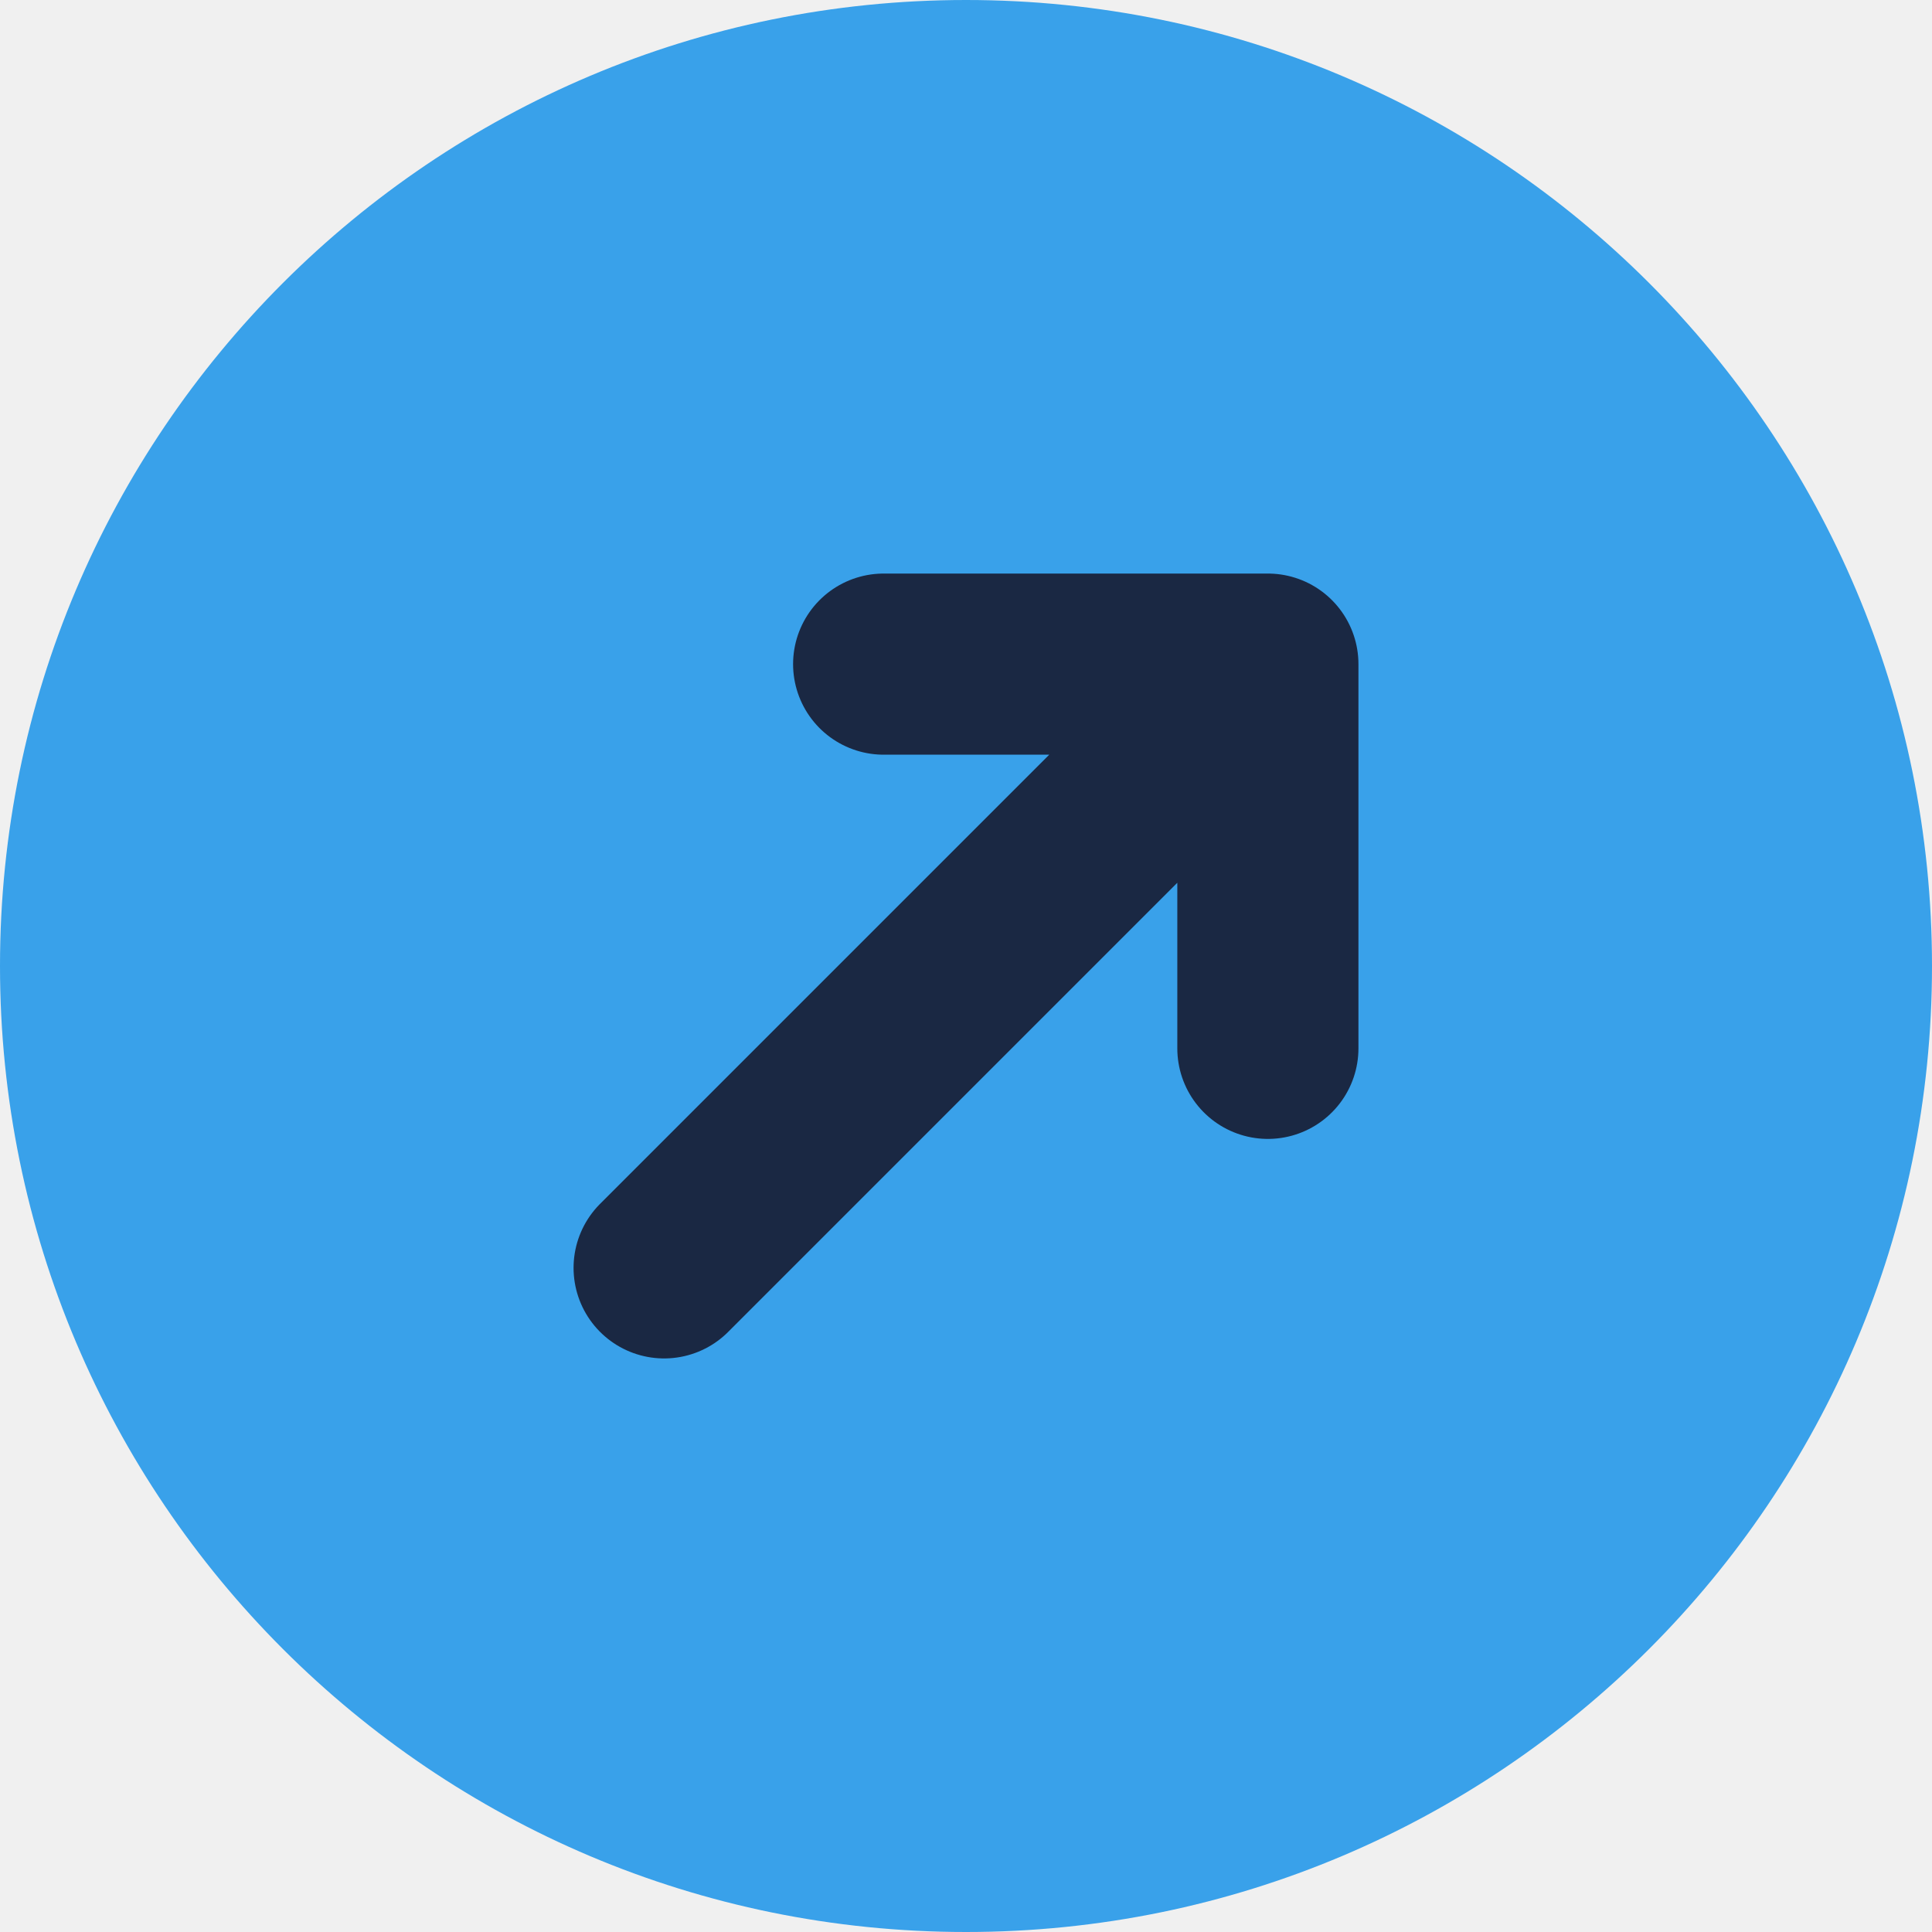
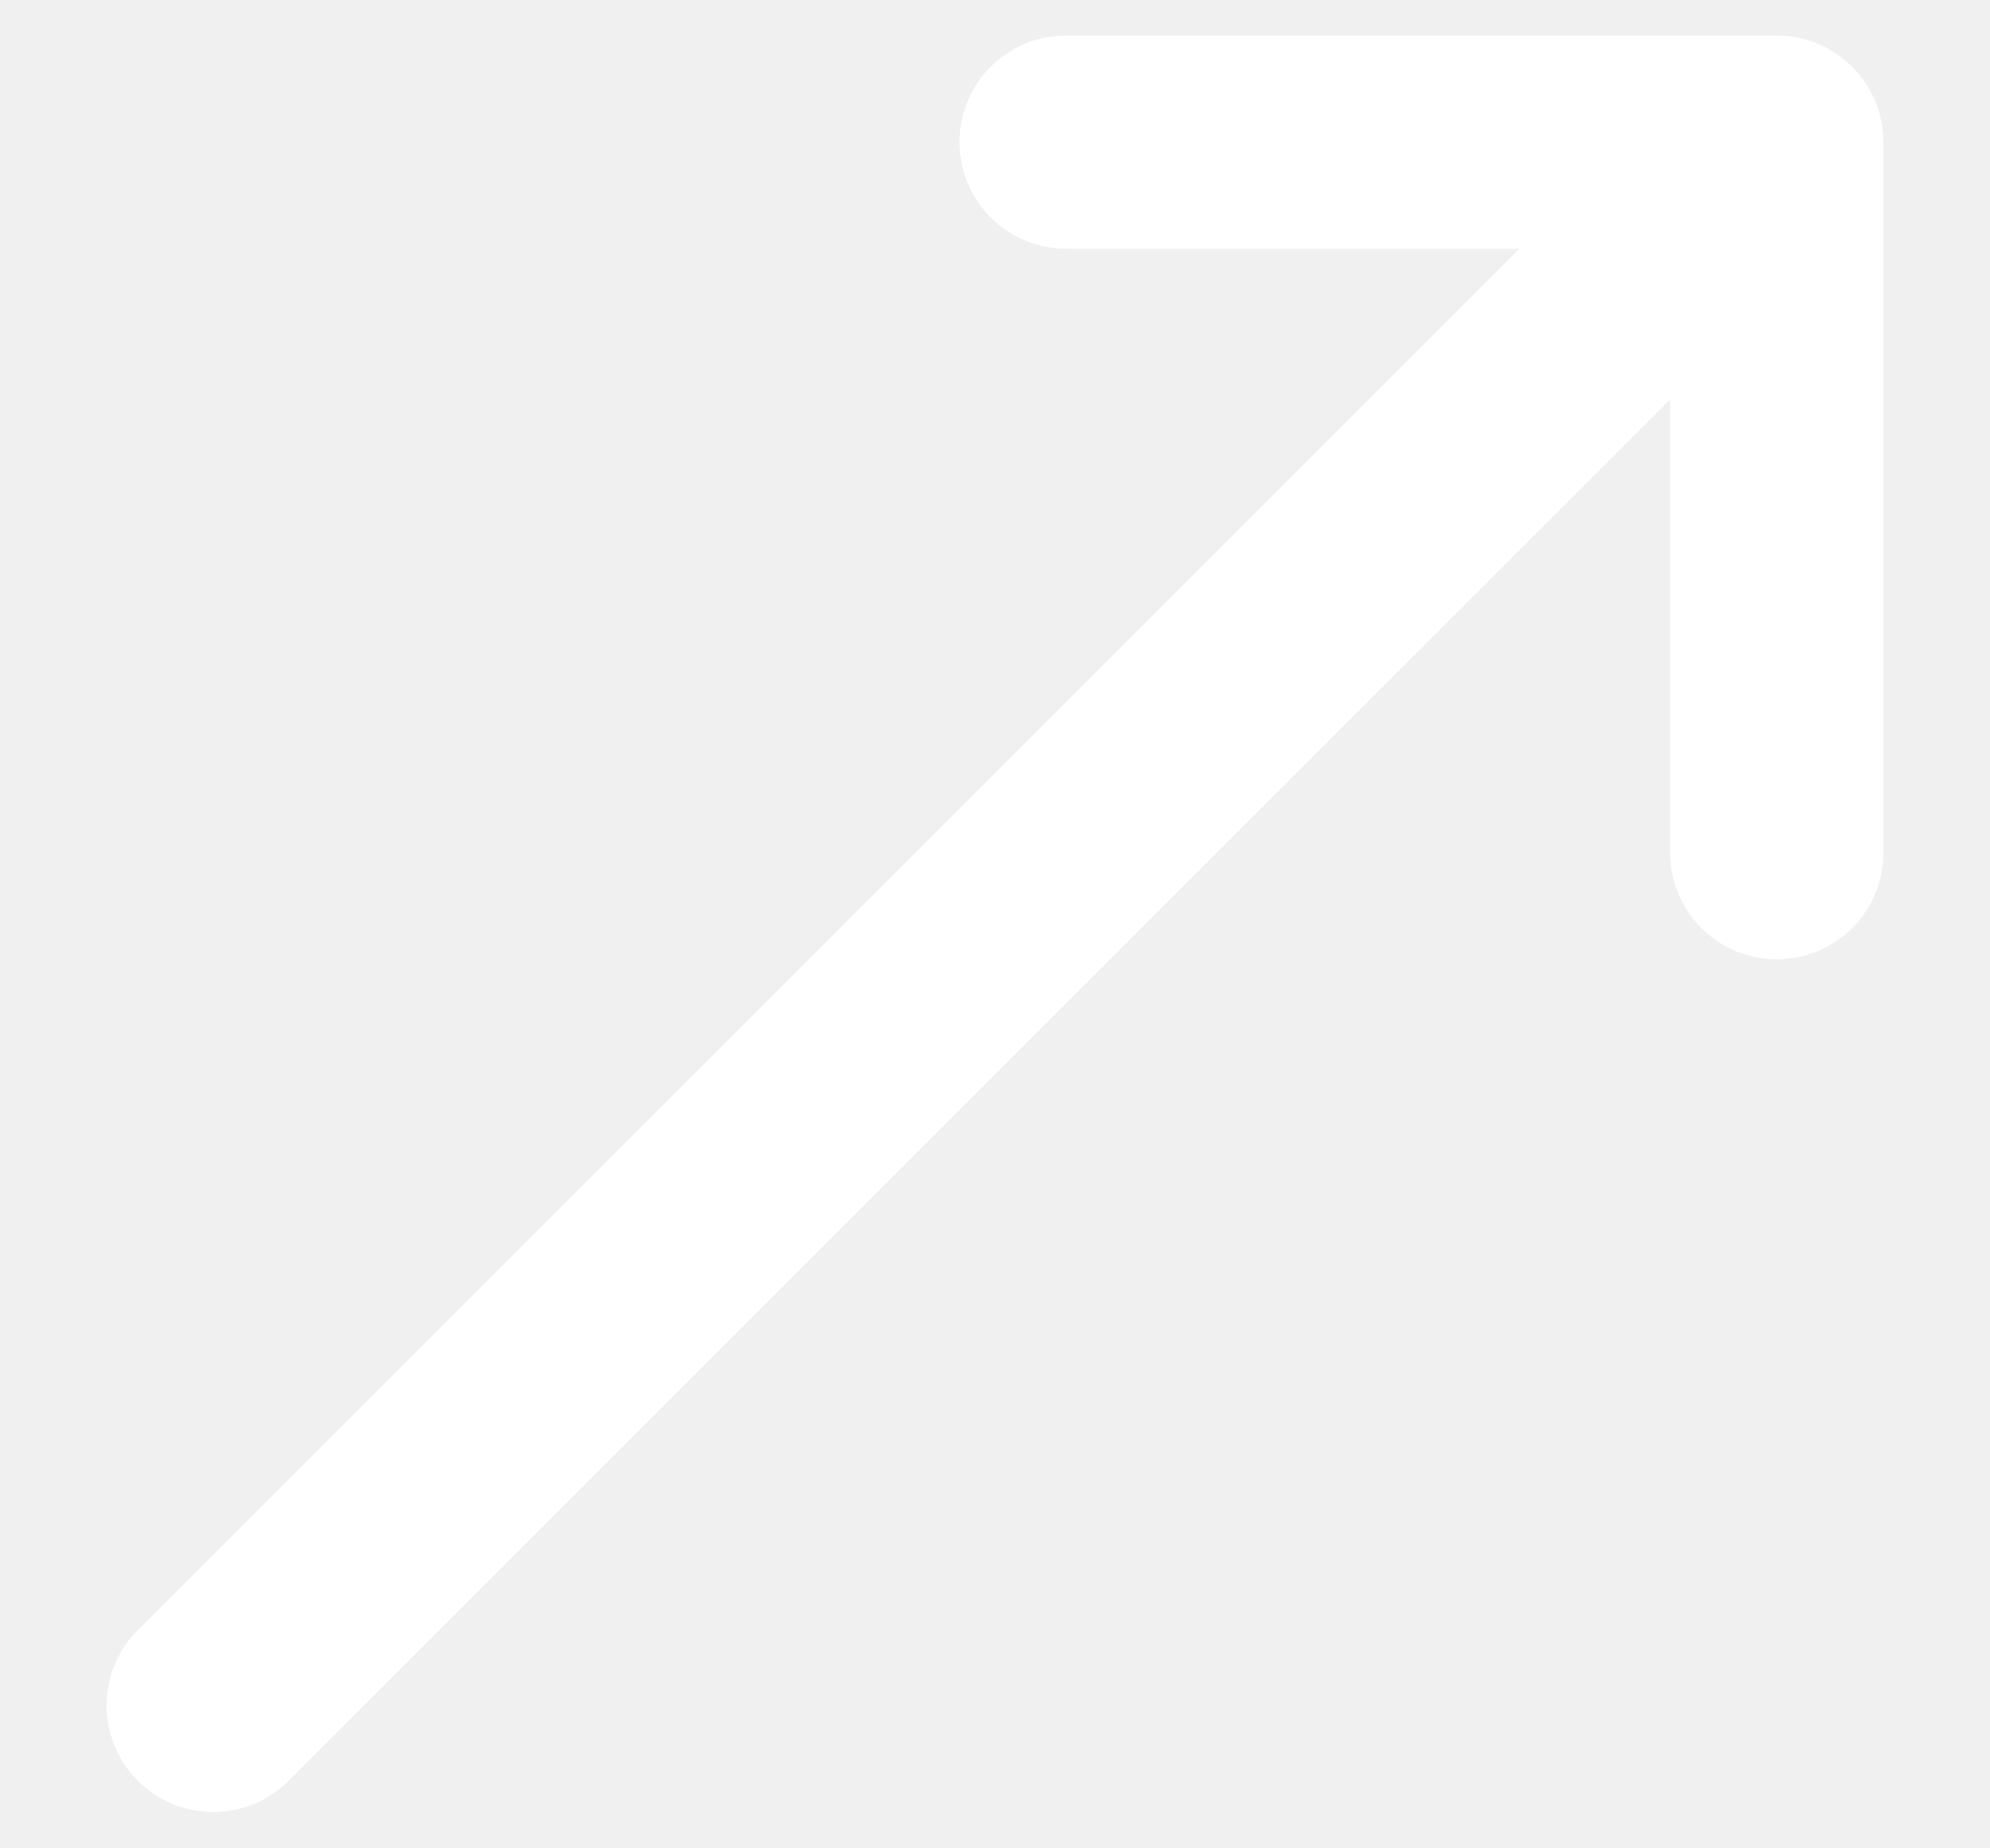
- <svg xmlns="http://www.w3.org/2000/svg" width="16" height="16" viewBox="0 0 16 16" fill="none">
-   <path d="M0 8C0 3.582 3.582 0 8 0V0C12.418 0 16 3.582 16 8V8C16 12.418 12.418 16 8 16V16C3.582 16 0 12.418 0 8V8Z" fill="#39A1EA" />
-   <path d="M5.5 10.5L10.5 5.5M10.5 5.5H7.318M10.5 5.5V8.682" stroke="#1A2843" stroke-width="1.5" stroke-linecap="round" stroke-linejoin="round" />
+ <svg xmlns="http://www.w3.org/2000/svg" width="14" height="13" viewBox="0 0 14 13" fill="none">
+   <path d="M1.5 12L12.5 1M12.5 1H7.5M12.5 1V6" stroke="white" stroke-width="1.5" stroke-linecap="round" stroke-linejoin="round" />
</svg>
